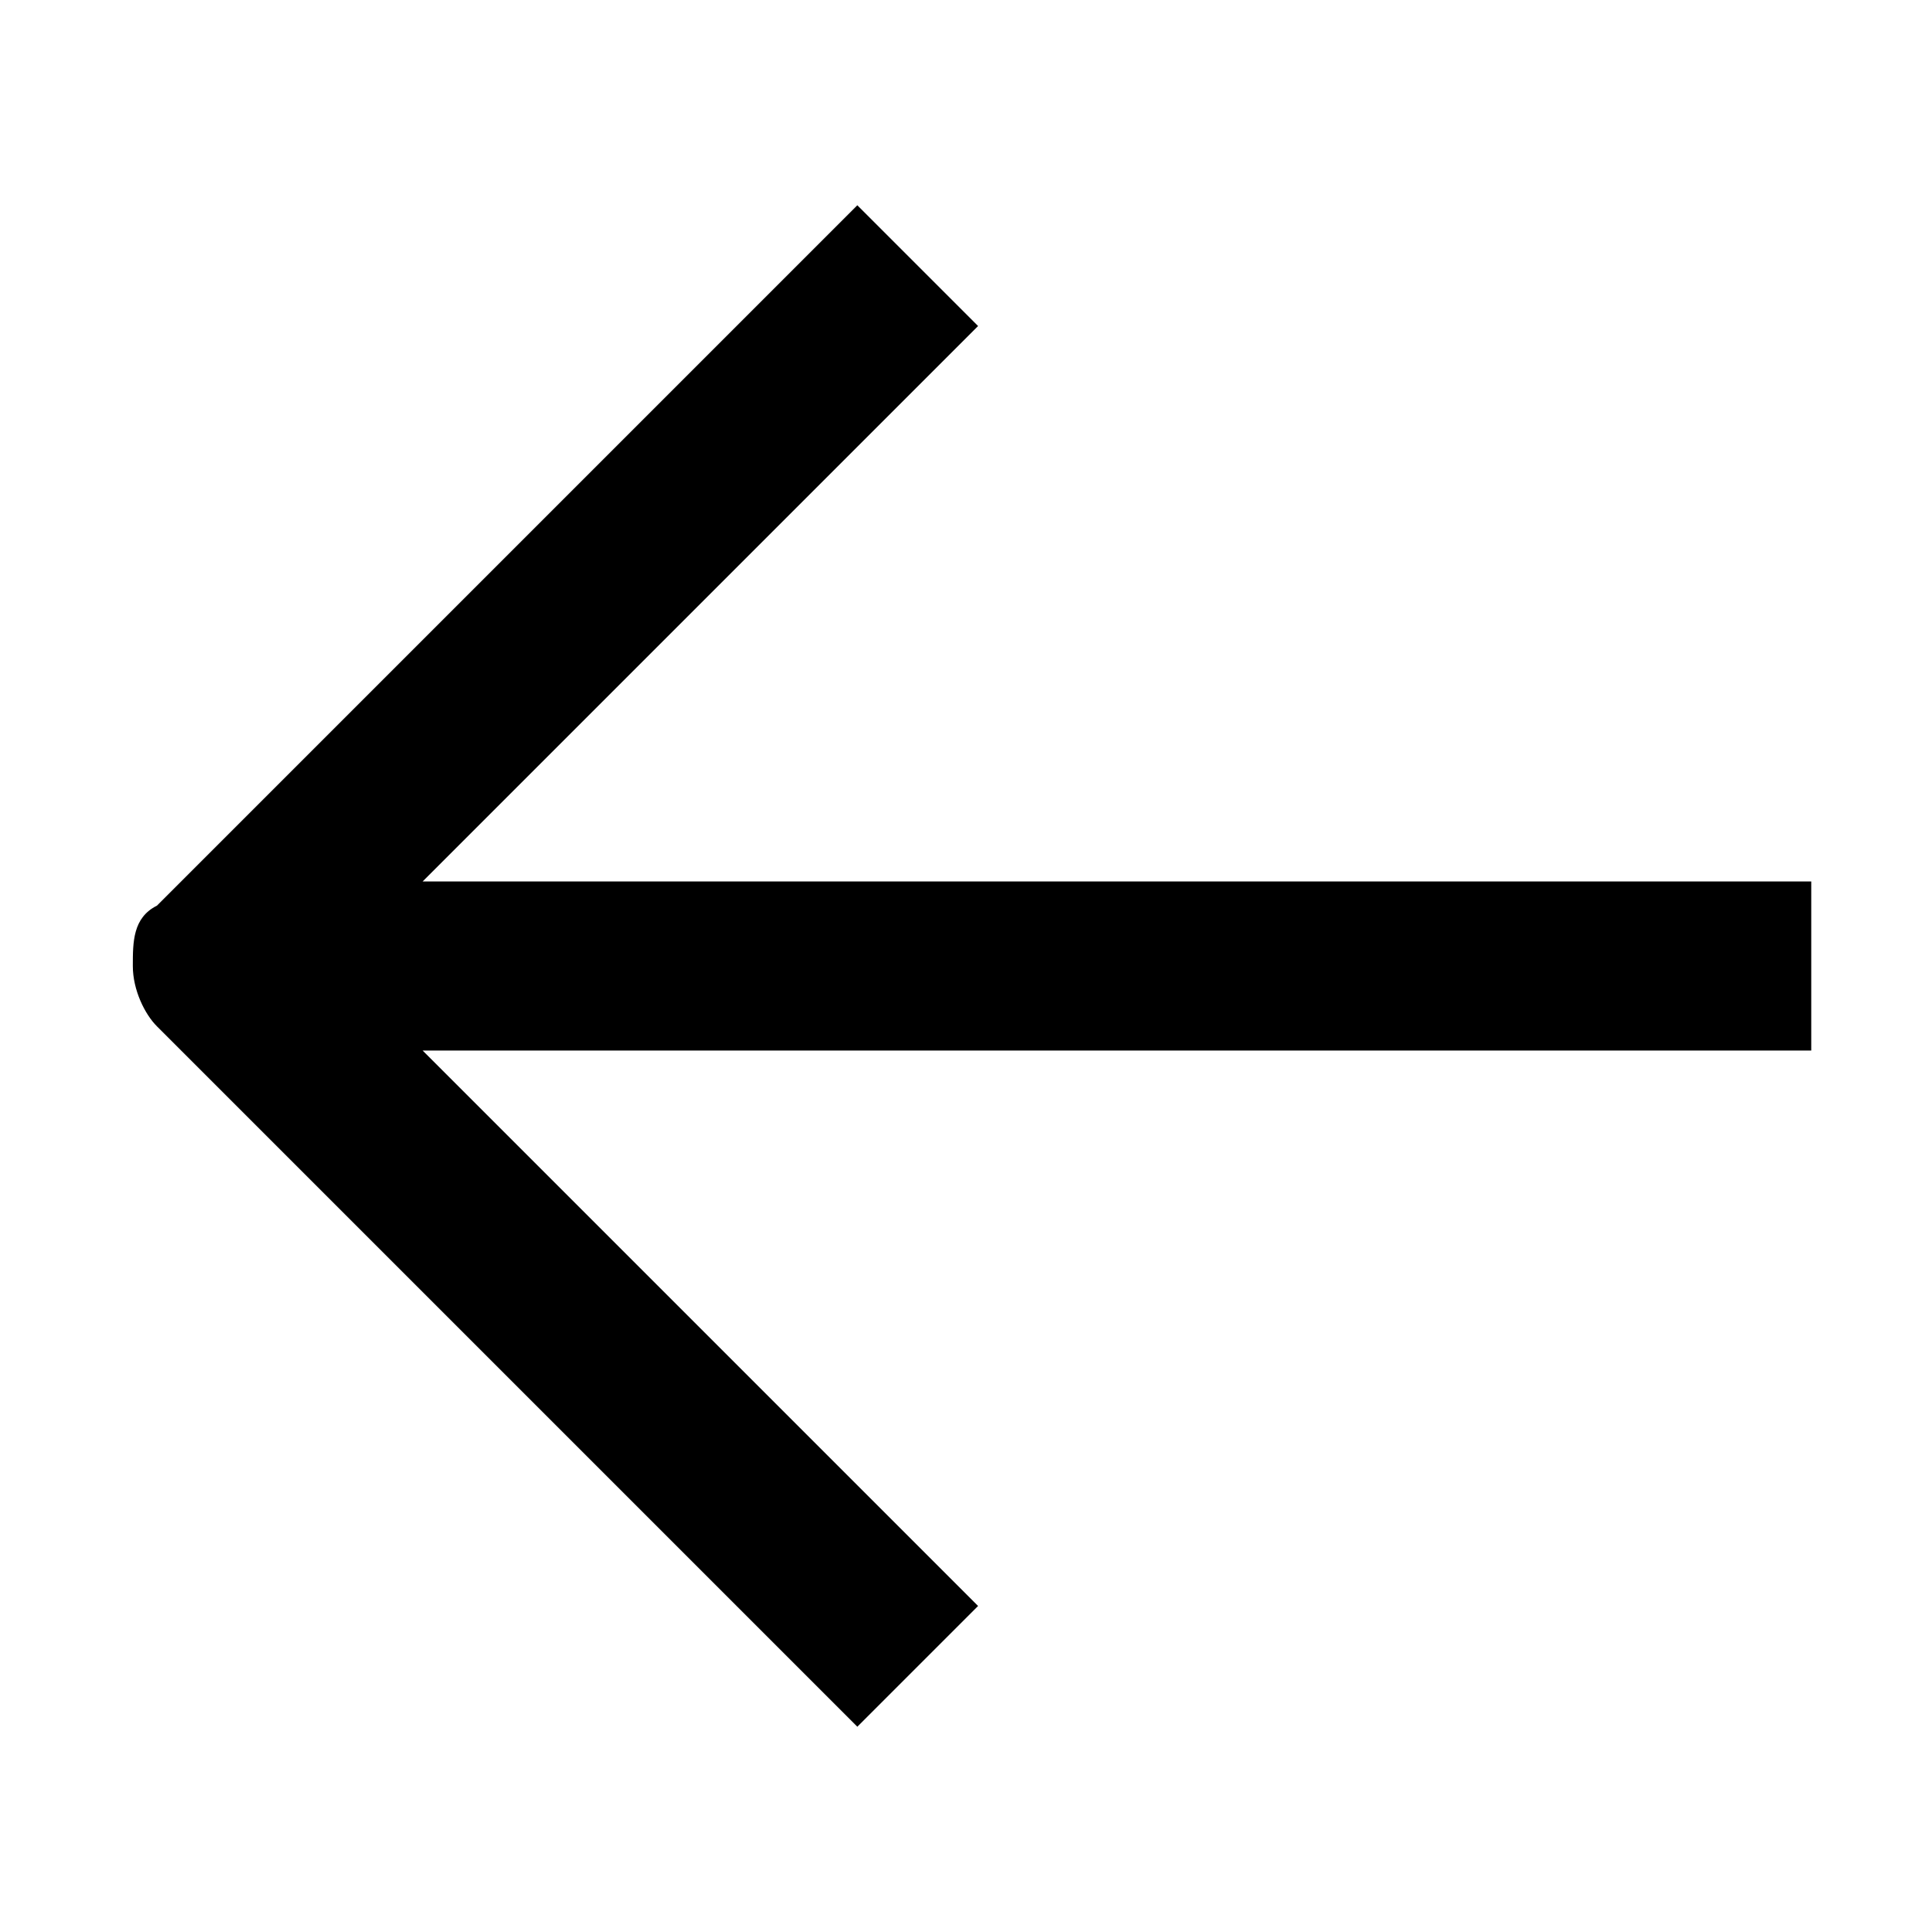
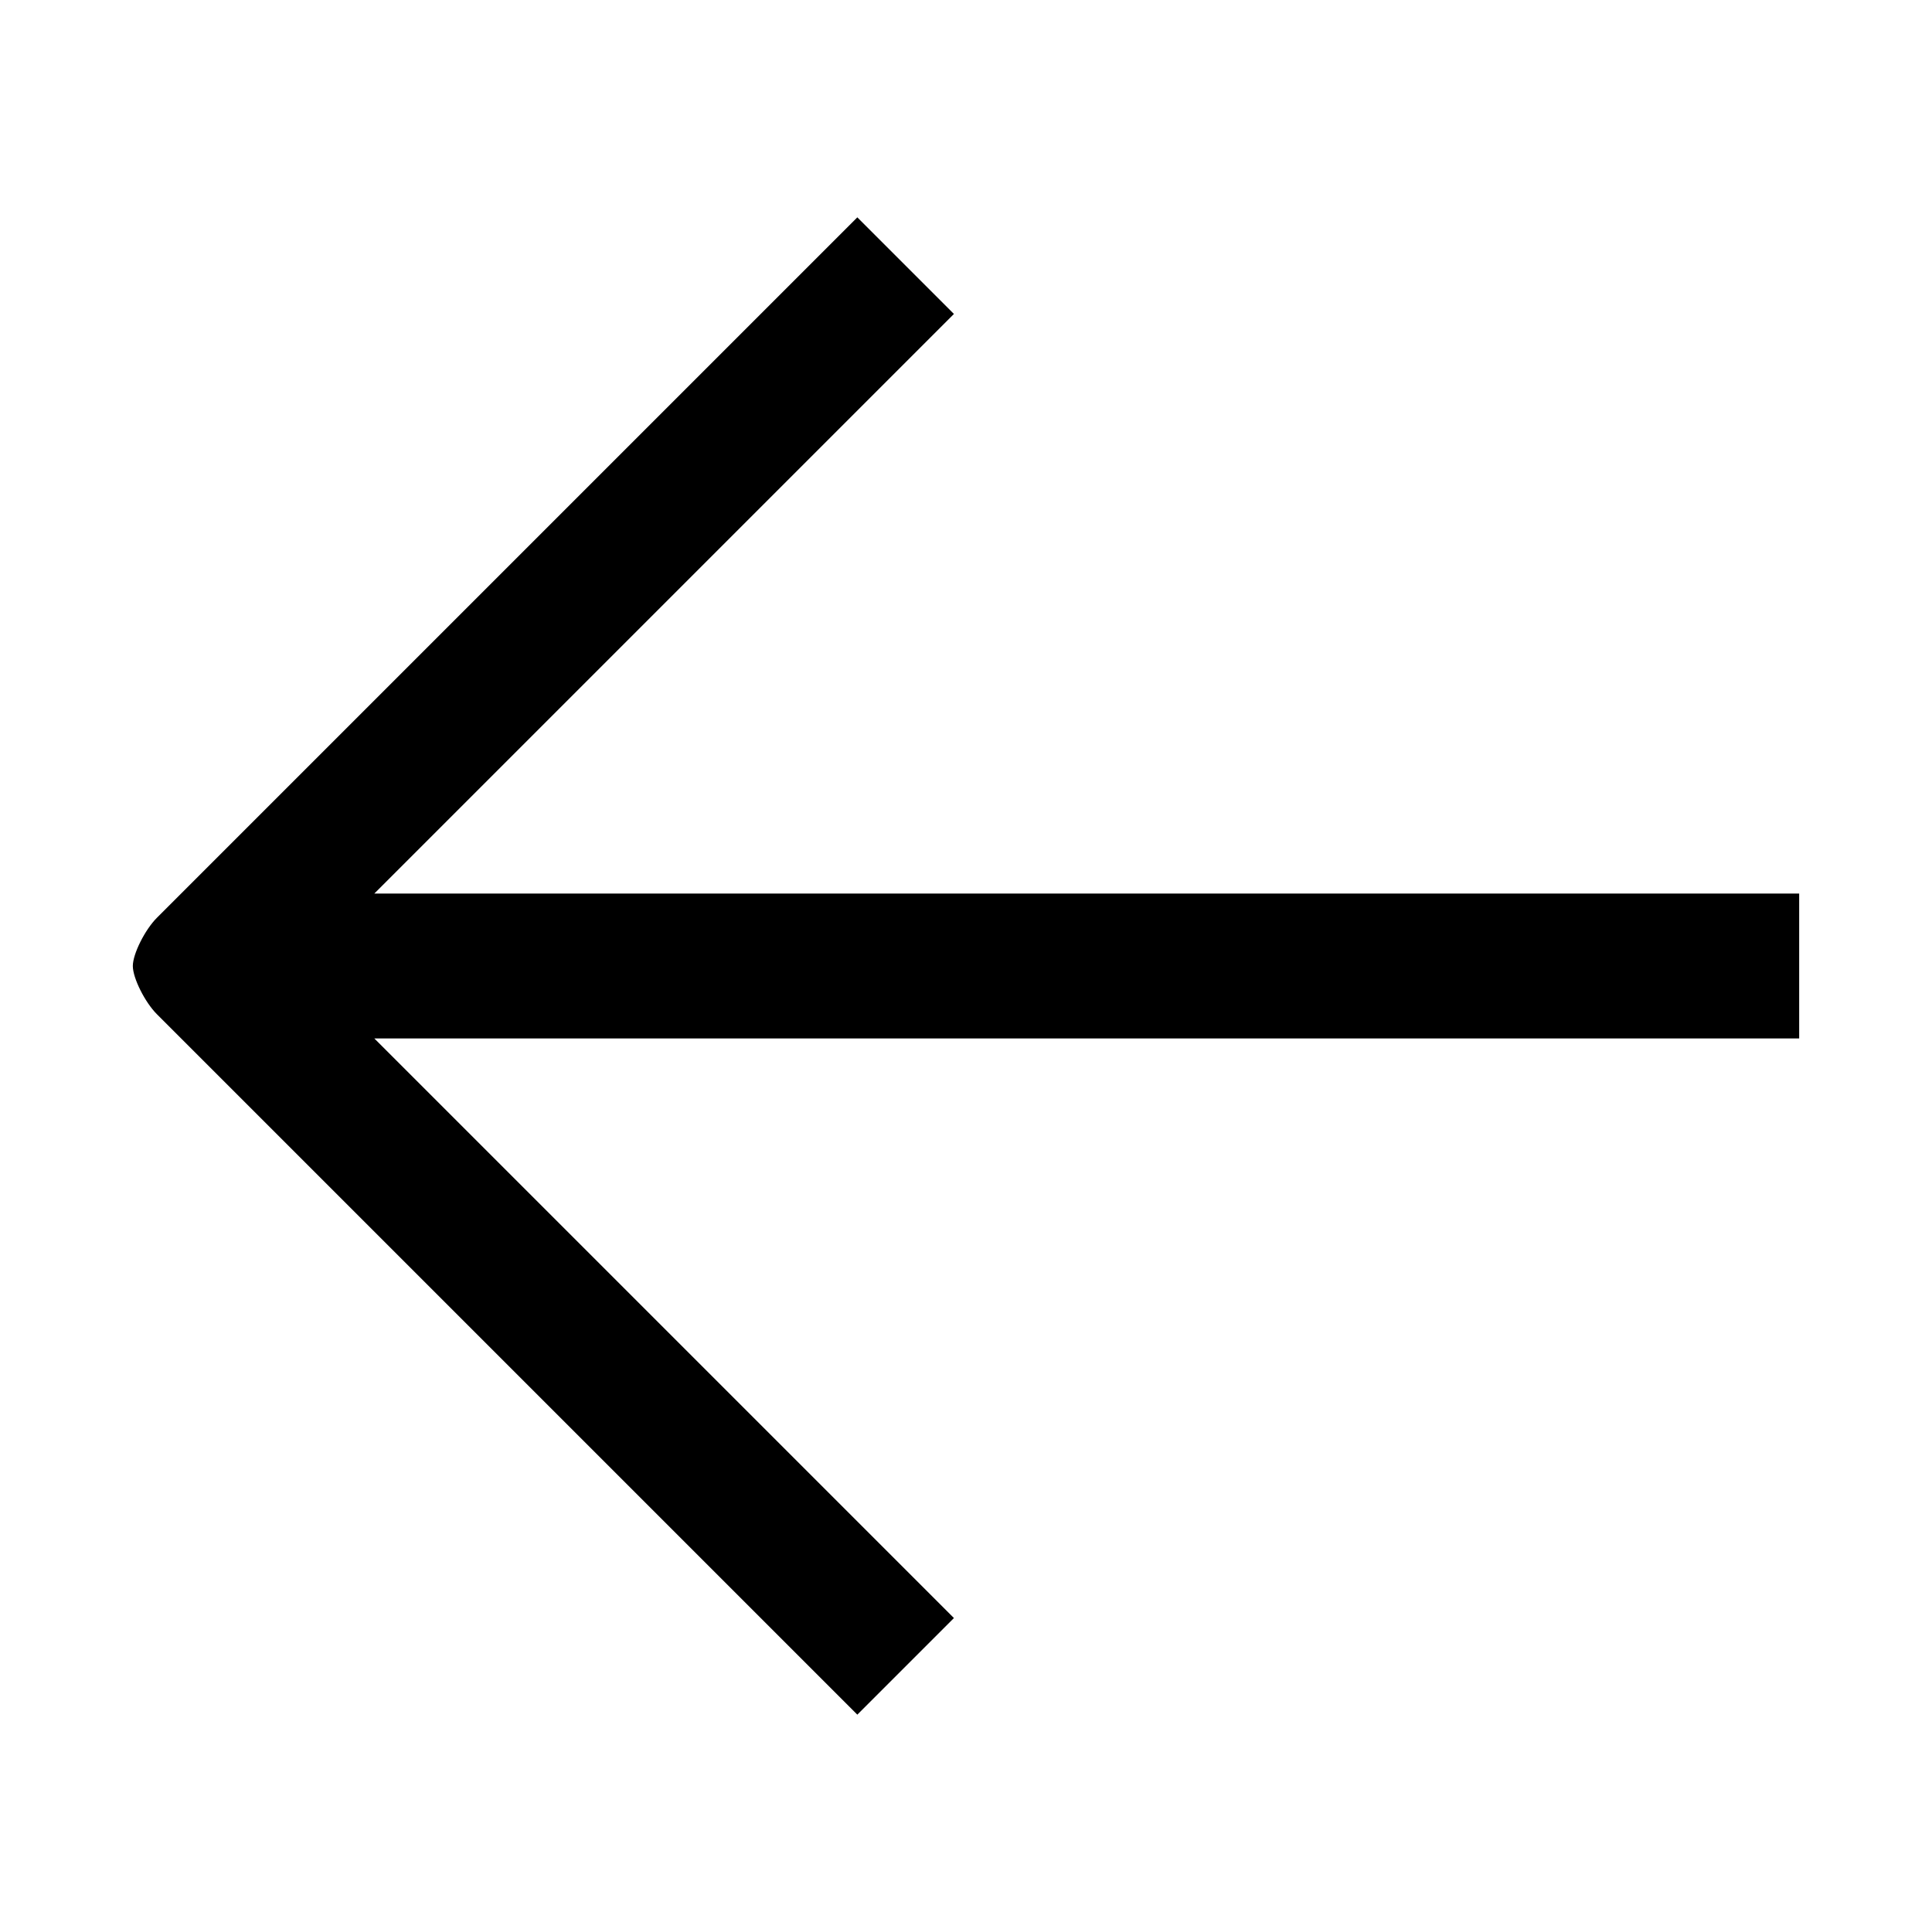
<svg xmlns="http://www.w3.org/2000/svg" version="1.1" id="Layer_1" x="0px" y="0px" viewBox="0 0 16 16" style="enable-background:new 0 0 16 16;" xml:space="preserve">
-   <path d="M8.1,13.3L3.5,8.7h11.5V7.3H3.5l4.6-4.6l-1-1L1.3,7.5C1.1,7.6,1.1,7.8,1.1,8s0.1,0.4,0.2,0.5l5.8,5.8L8.1,13.3z" />
+   <path d="M7.9,13.4L3.1,8.6h11.8V7.4H3.1l4.8-4.8L7.1,1.8L1.3,7.6C1.2,7.7,1.1,7.9,1.1,8s0.1,0.3,0.2,0.4l5.8,5.8L7.9,13.4z" />
</svg>
